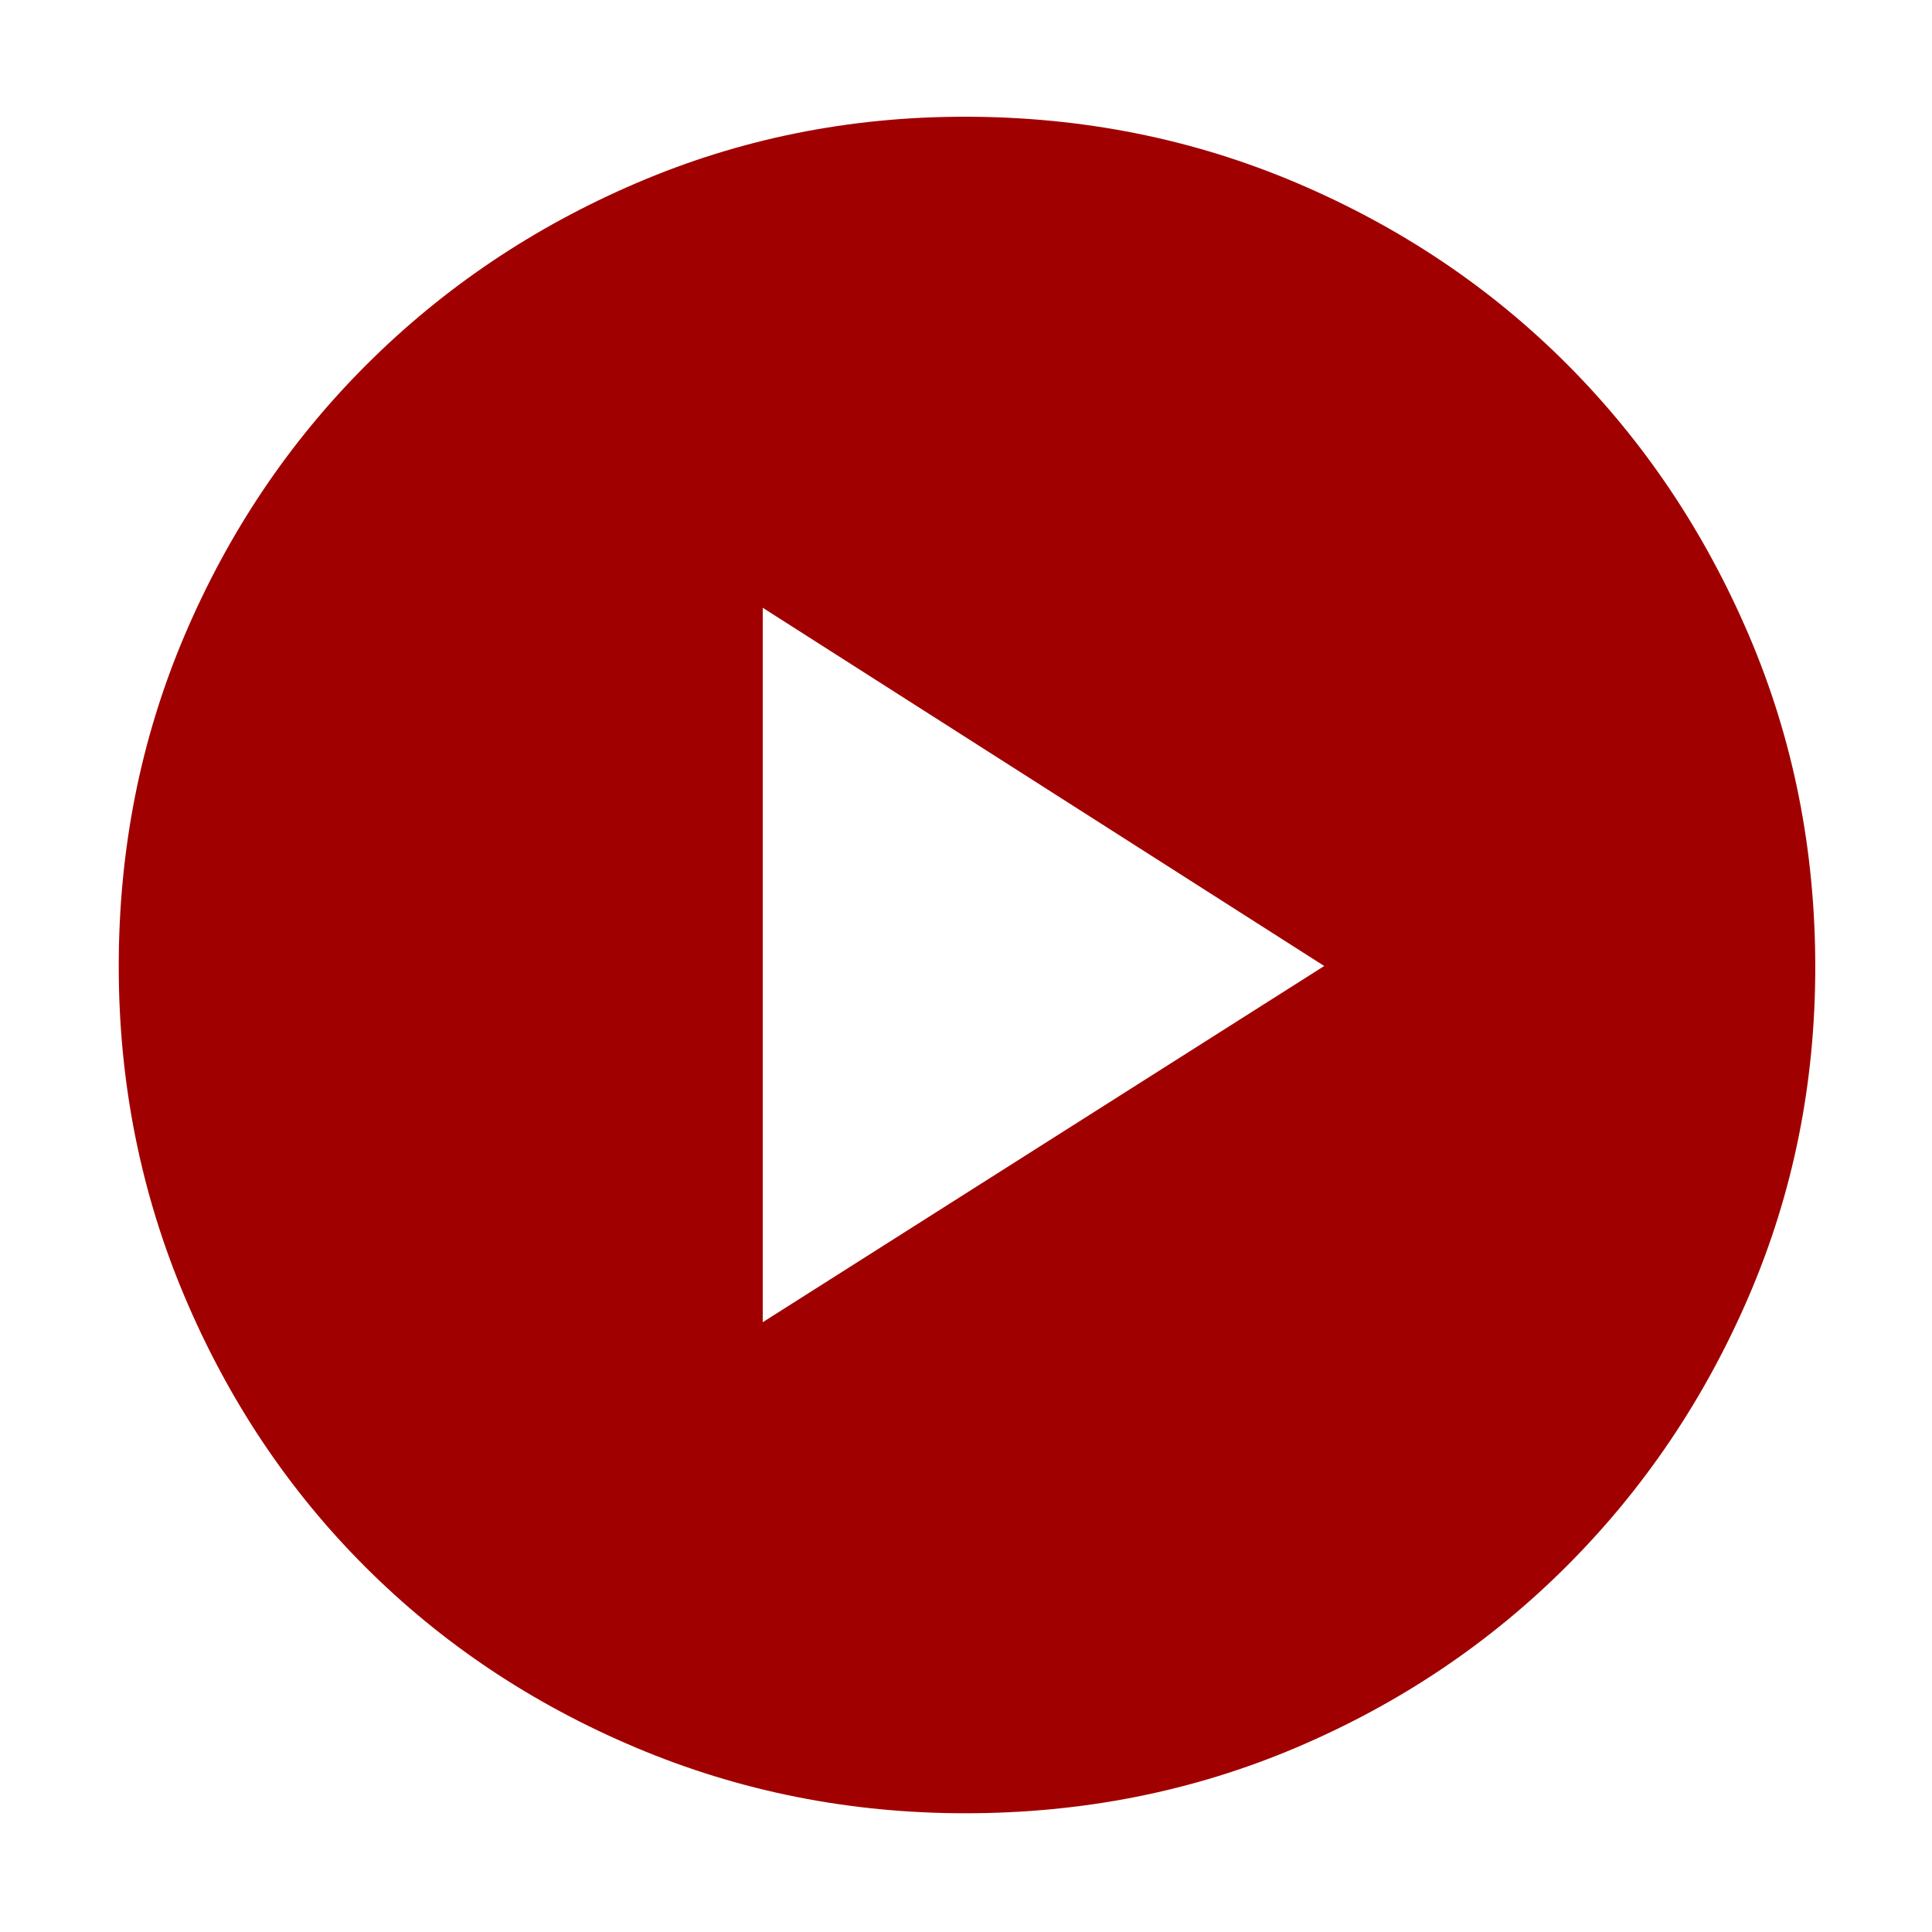
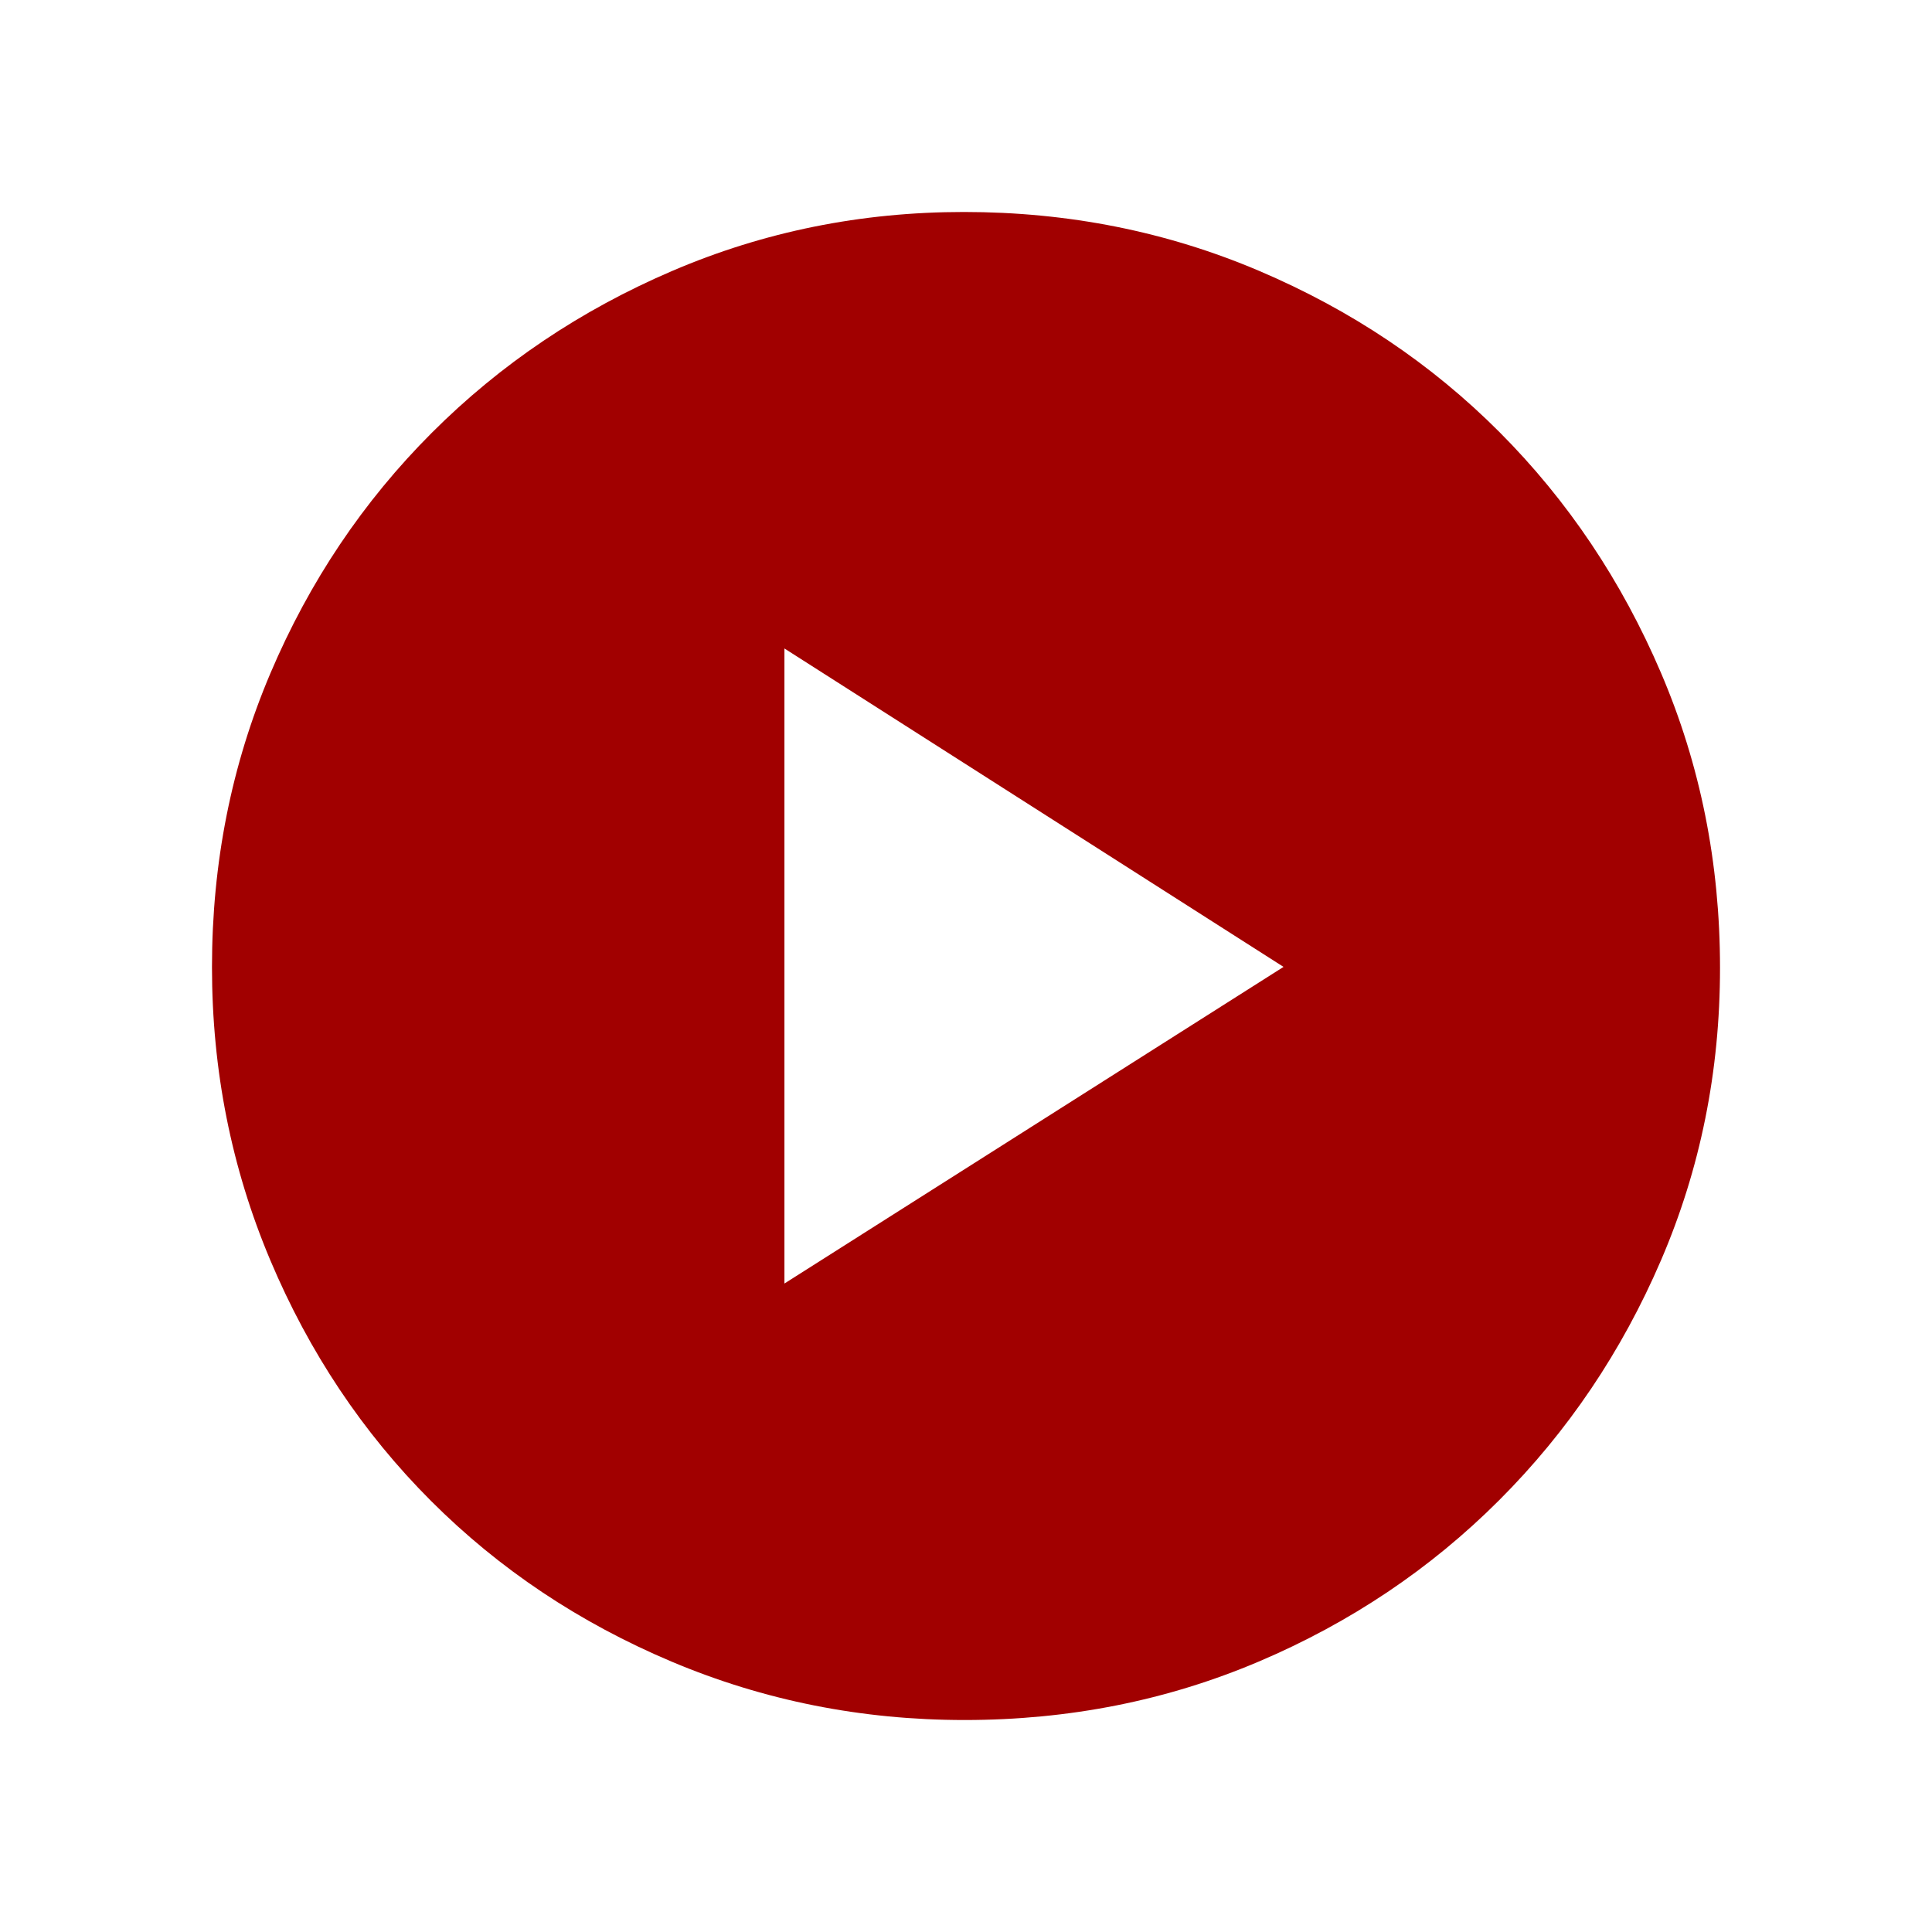
- <svg xmlns="http://www.w3.org/2000/svg" height="48px" viewBox="0 -960 960 960" width="48px" fill="#A10000">
-   <path d="m379-303 279-177-279-178v355ZM479.68-59q-86.32 0-163.65-32.6-77.32-32.61-134.57-89.86T91.6-316.03Q59-393.35 59-479.86q0-87.41 32.66-164.28 32.67-76.86 90.21-134.41 57.54-57.55 134.41-90.5T479.34-902q87.55 0 164.88 32.86t134.56 90.25q57.23 57.4 90.22 134.52 33 77.11 33 164.91 0 86.74-32.95 163.38-32.95 76.65-90.5 134.2Q721-124.33 644.13-91.66 567.26-59 479.68-59Z" />
+ <svg xmlns="http://www.w3.org/2000/svg" version="1.1" width="1080" height="1080" viewBox="0 0 1080 1080" xml:space="preserve">
+   <defs>
+ </defs>
+   <g transform="matrix(1 0 0 1 540 540)" id="3522938a-563c-420d-86dc-572cc70b0bb6">
+     <rect style="stroke: none; stroke-width: 1; stroke-dasharray: none; stroke-linecap: butt; stroke-dashoffset: 0; stroke-linejoin: miter; stroke-miterlimit: 4; fill: rgb(255,255,255); fill-rule: nonzero; opacity: 1; visibility: hidden;" vector-effect="non-scaling-stroke" x="-540" y="-540" rx="0" ry="0" width="1080" height="1080" />
+   </g>
+   <g transform="matrix(1 0 0 1 540 540)" id="97b1cb0d-7758-496b-a98a-a69eabb4b01b">
+ </g>
+   <g transform="matrix(6.92 0 0 6.92 559.54 559.54)" id="2e908249-8c38-4d54-8311-05af06b66f3d">
+     <rect style="stroke: rgb(0,0,0); stroke-width: 0; stroke-dasharray: none; stroke-linecap: butt; stroke-dashoffset: 0; stroke-linejoin: miter; stroke-miterlimit: 4; fill: rgb(255,255,255); fill-rule: nonzero; opacity: 1;" vector-effect="non-scaling-stroke" x="-33.084" y="-33.084" rx="0" ry="0" width="66.167" height="66.167" />
+   </g>
+   <g transform="matrix(1 0 0 1 540 540)" id="ceafc858-2b8c-4407-a9e9-91123df813b9">
+     <path style="stroke: rgb(0,0,0); stroke-width: 0; stroke-dasharray: none; stroke-linecap: butt; stroke-dashoffset: 0; stroke-linejoin: miter; stroke-miterlimit: 4; fill: rgb(161,0,0); fill-rule: nonzero; opacity: 1;" vector-effect="non-scaling-stroke" transform=" translate(-480.5, 480.5)" d="M 379 -303 L 658 -480 L 379 -658 L 379 -303 Z M 479.68 -59 Q 393.36 -59 316.03 -91.6 Q 238.71 -124.21 181.46 -181.46 Q 124.21 -238.71 91.6 -316.03 Q 59 -393.35 59 -479.86 Q 59 -567.27 91.66 -644.14 Q 124.33 -721 181.87 -778.55 Q 239.41 -836.1 316.28 -869.05 Q 393.15 -902 479.34 -902 Q 566.89 -902 644.22 -869.14 Q 721.55 -836.28 778.78 -778.89 Q 836.01 -721.49 869 -644.37 Q 902 -567.26 902 -479.46 Q 902 -392.72 869.05 -316.08 Q 836.1 -239.43 778.55 -181.88 Q 721 -124.33 644.13 -91.66 Q 567.26 -59 479.68 -59 Z" stroke-linecap="round" />
+   </g>
</svg>
